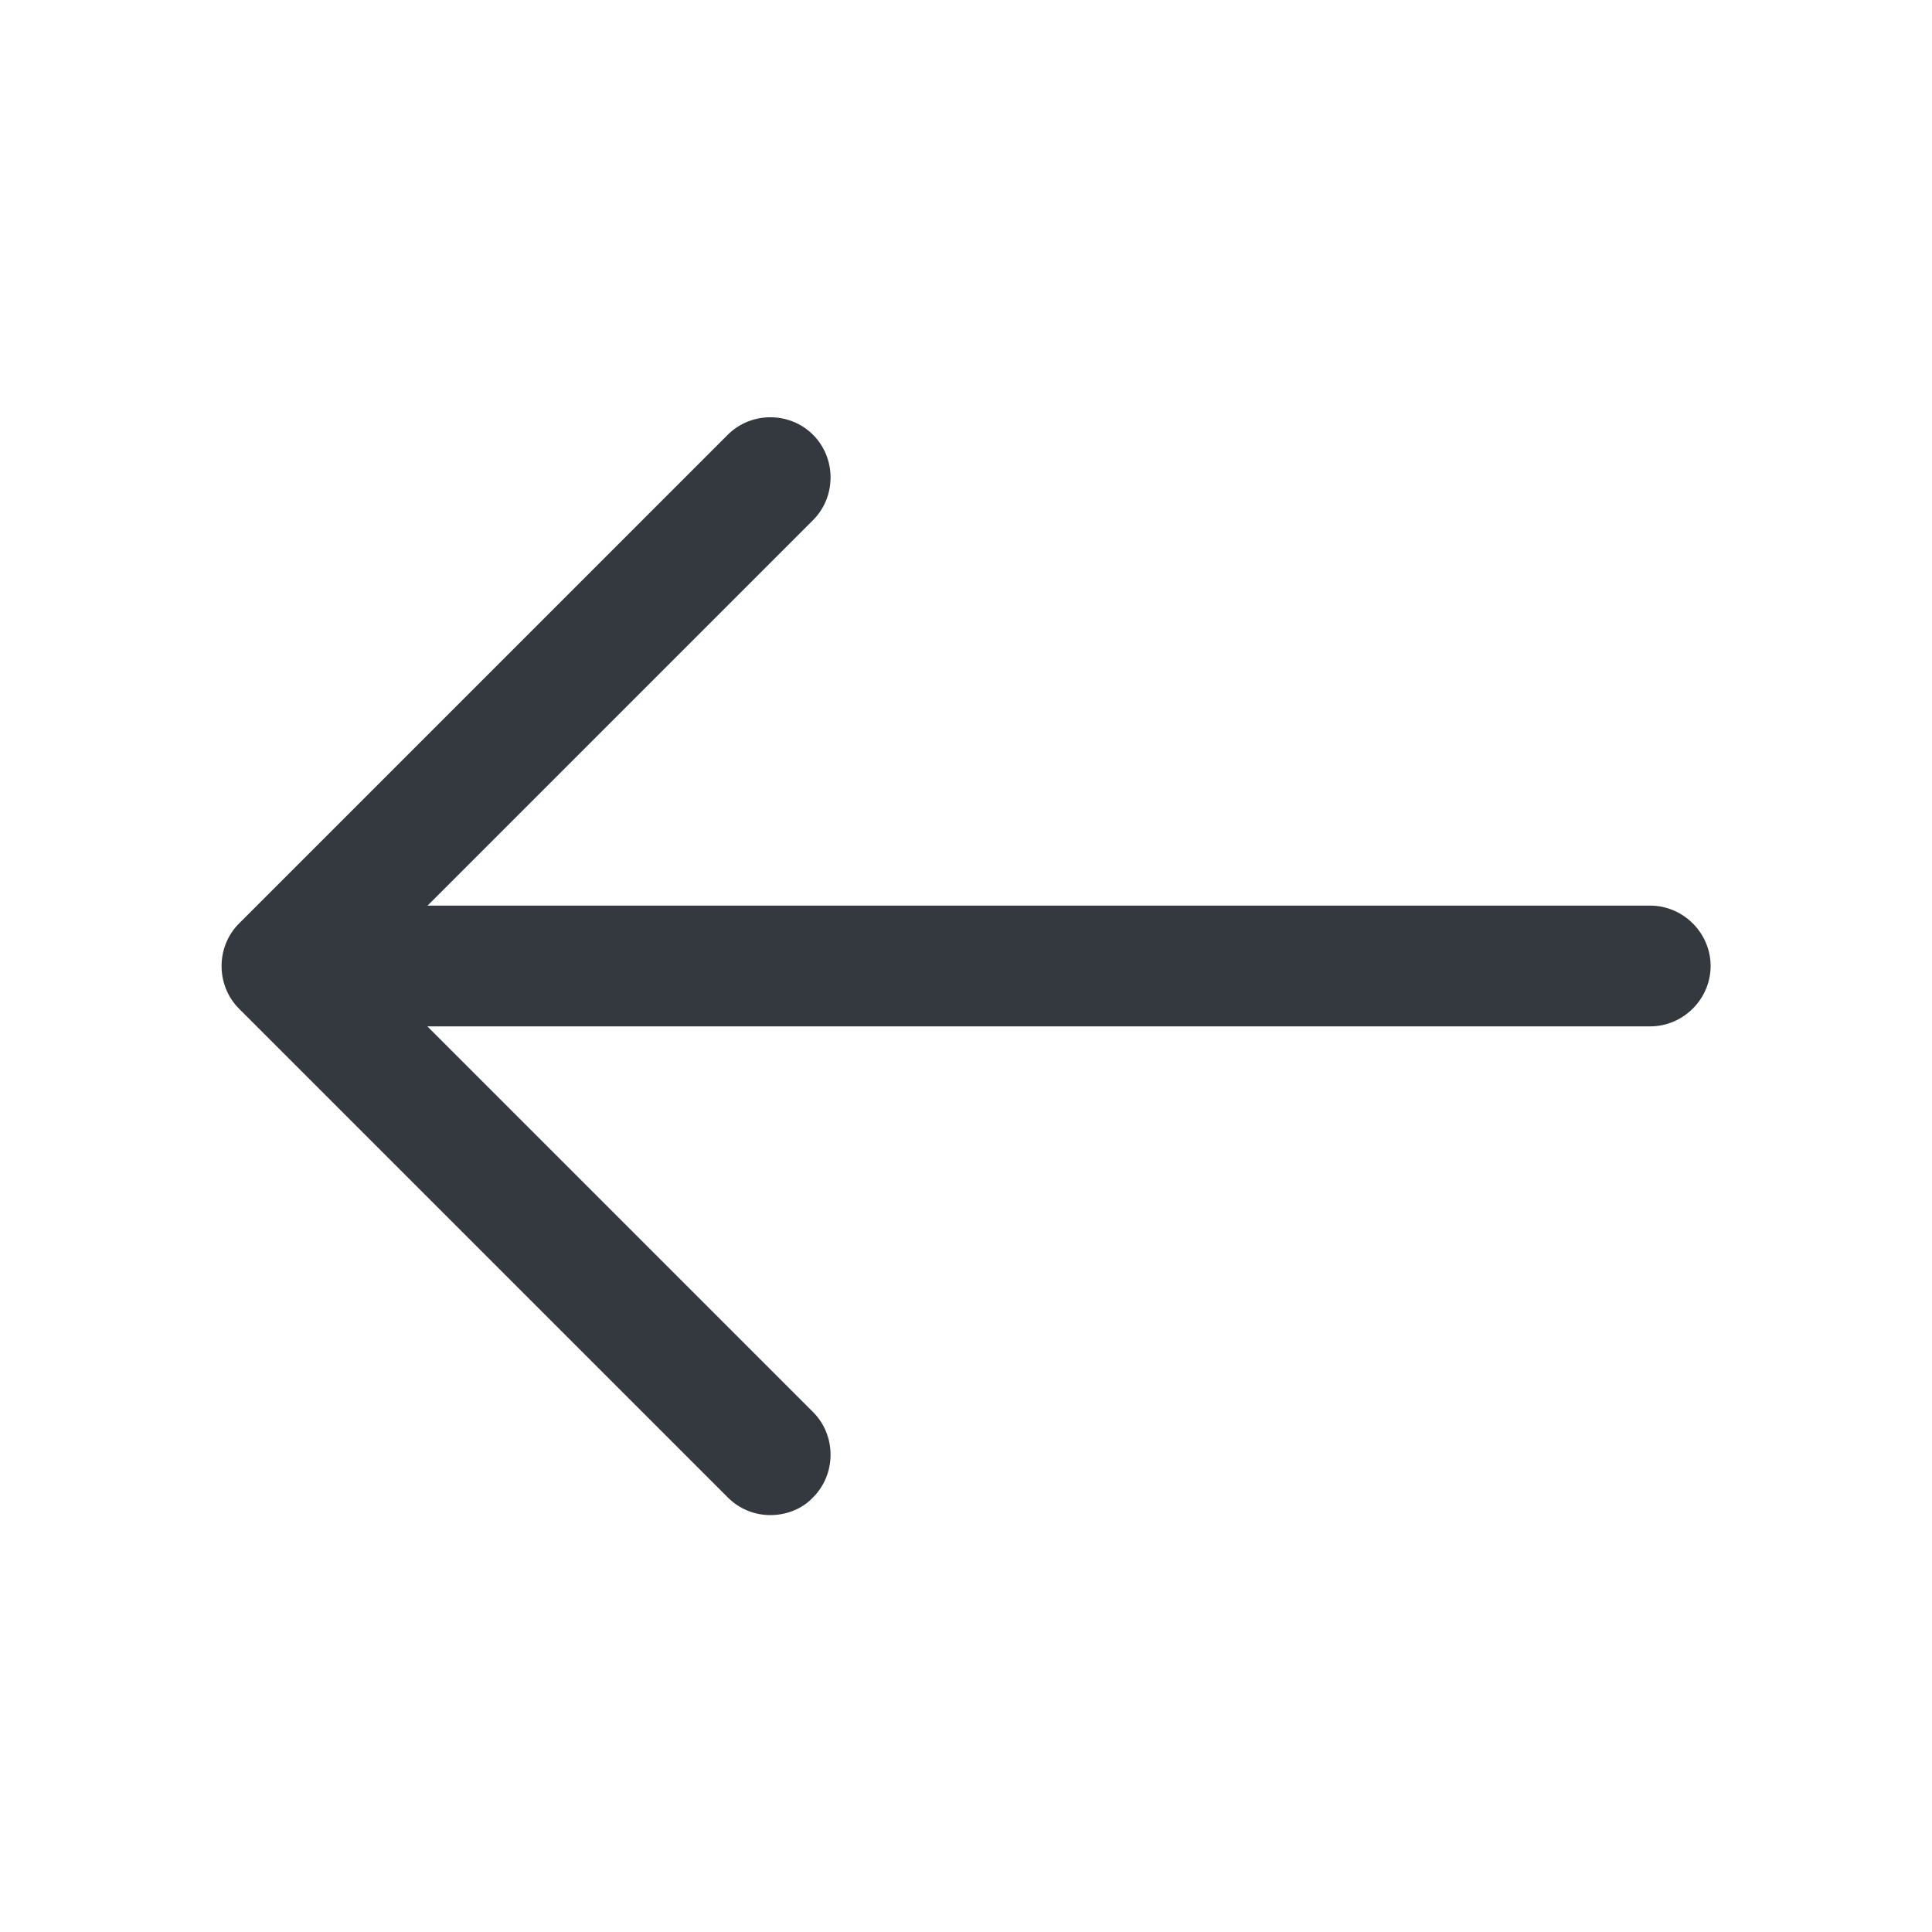
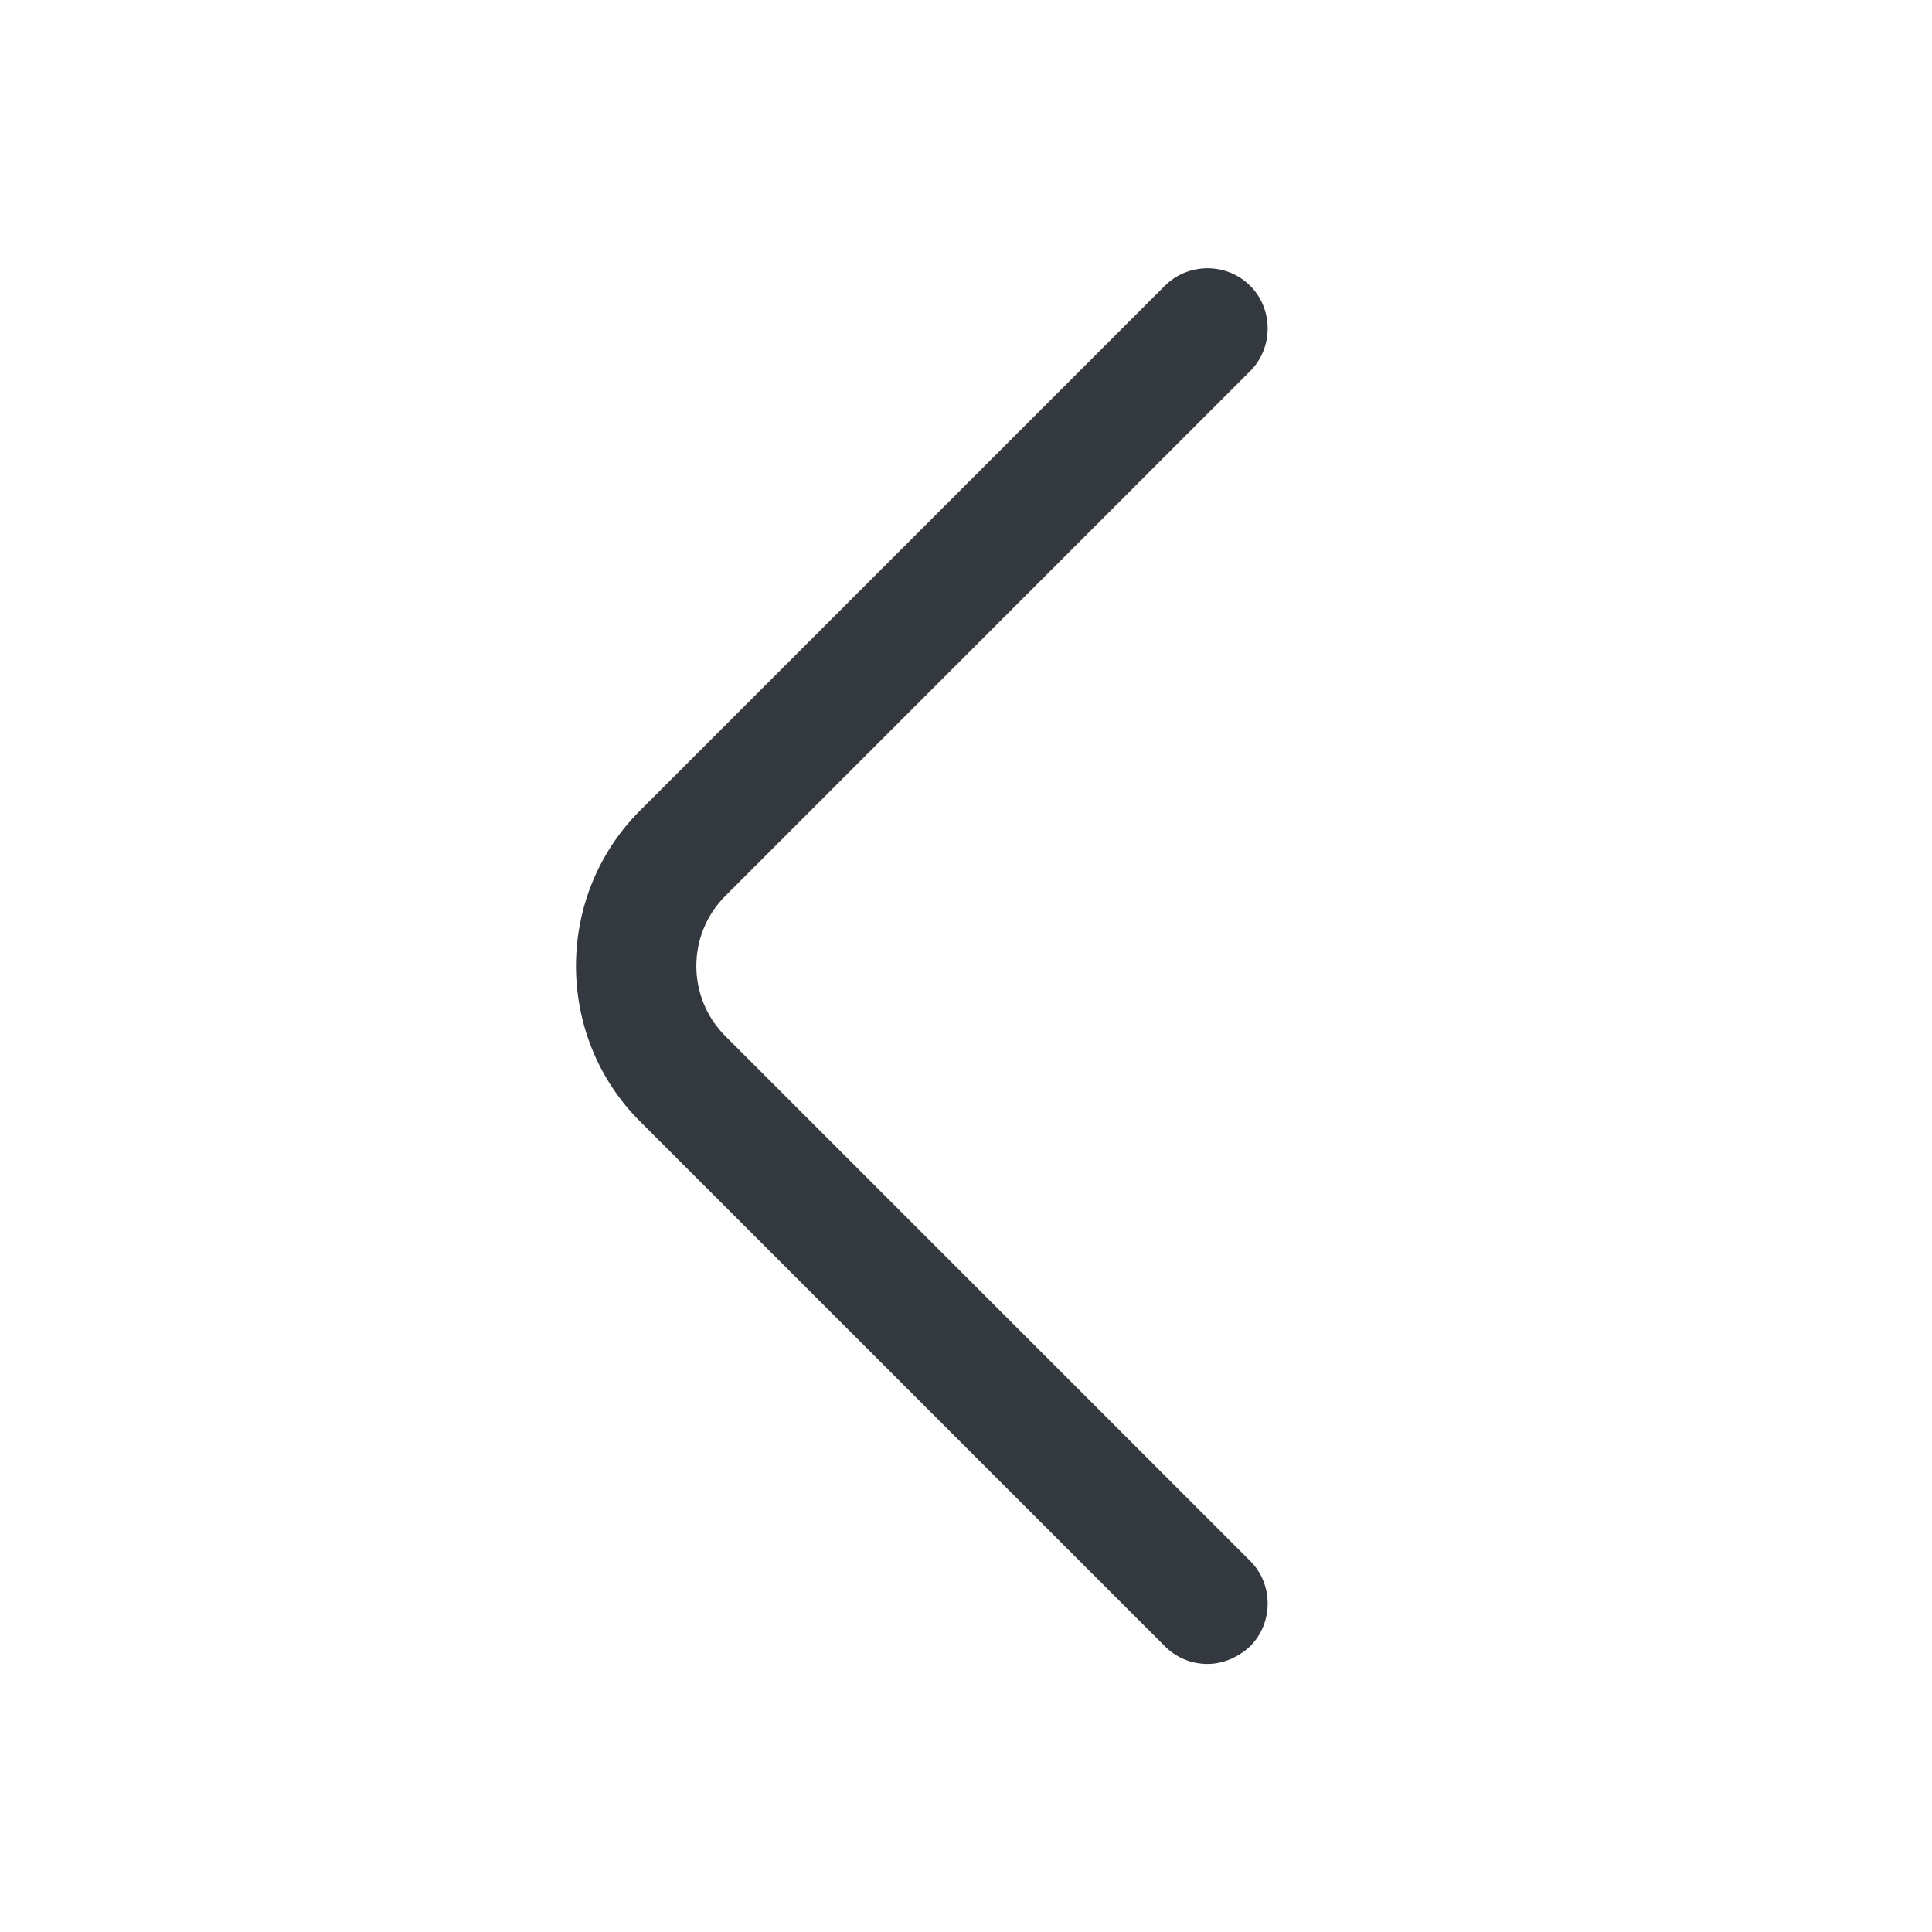
<svg xmlns="http://www.w3.org/2000/svg" width="24" height="24" viewBox="0 0 24 24" fill="none">
-   <path d="M9.57 18.821C9.38 18.821 9.19 18.751 9.04 18.601L2.97 12.531C2.68 12.241 2.68 11.761 2.97 11.471L9.04 5.401C9.33 5.111 9.81 5.111 10.1 5.401C10.39 5.691 10.39 6.171 10.1 6.461L4.56 12.001L10.1 17.541C10.39 17.831 10.39 18.311 10.1 18.601C9.96 18.751 9.76 18.821 9.57 18.821Z" fill="#33393F" />
-   <path d="M20.5 12.75H3.67C3.26 12.75 2.92 12.41 2.92 12C2.92 11.59 3.26 11.25 3.67 11.25H20.5C20.91 11.25 21.25 11.59 21.25 12C21.25 12.41 20.91 12.75 20.5 12.75Z" fill="#33393F" />
+   <path d="M15 20.67C14.81 20.67 14.62 20.6 14.47 20.45L7.95 13.93C6.89 12.87 6.89 11.13 7.95 10.07L14.47 3.55C14.76 3.26 15.24 3.26 15.53 3.55C15.82 3.84 15.82 4.32 15.53 4.61L9.01 11.13C8.53 11.61 8.53 12.39 9.01 12.87L15.53 19.39C15.82 19.68 15.82 20.16 15.53 20.45C15.38 20.59 15.19 20.67 15 20.67Z" fill="#33393F" />
</svg>
